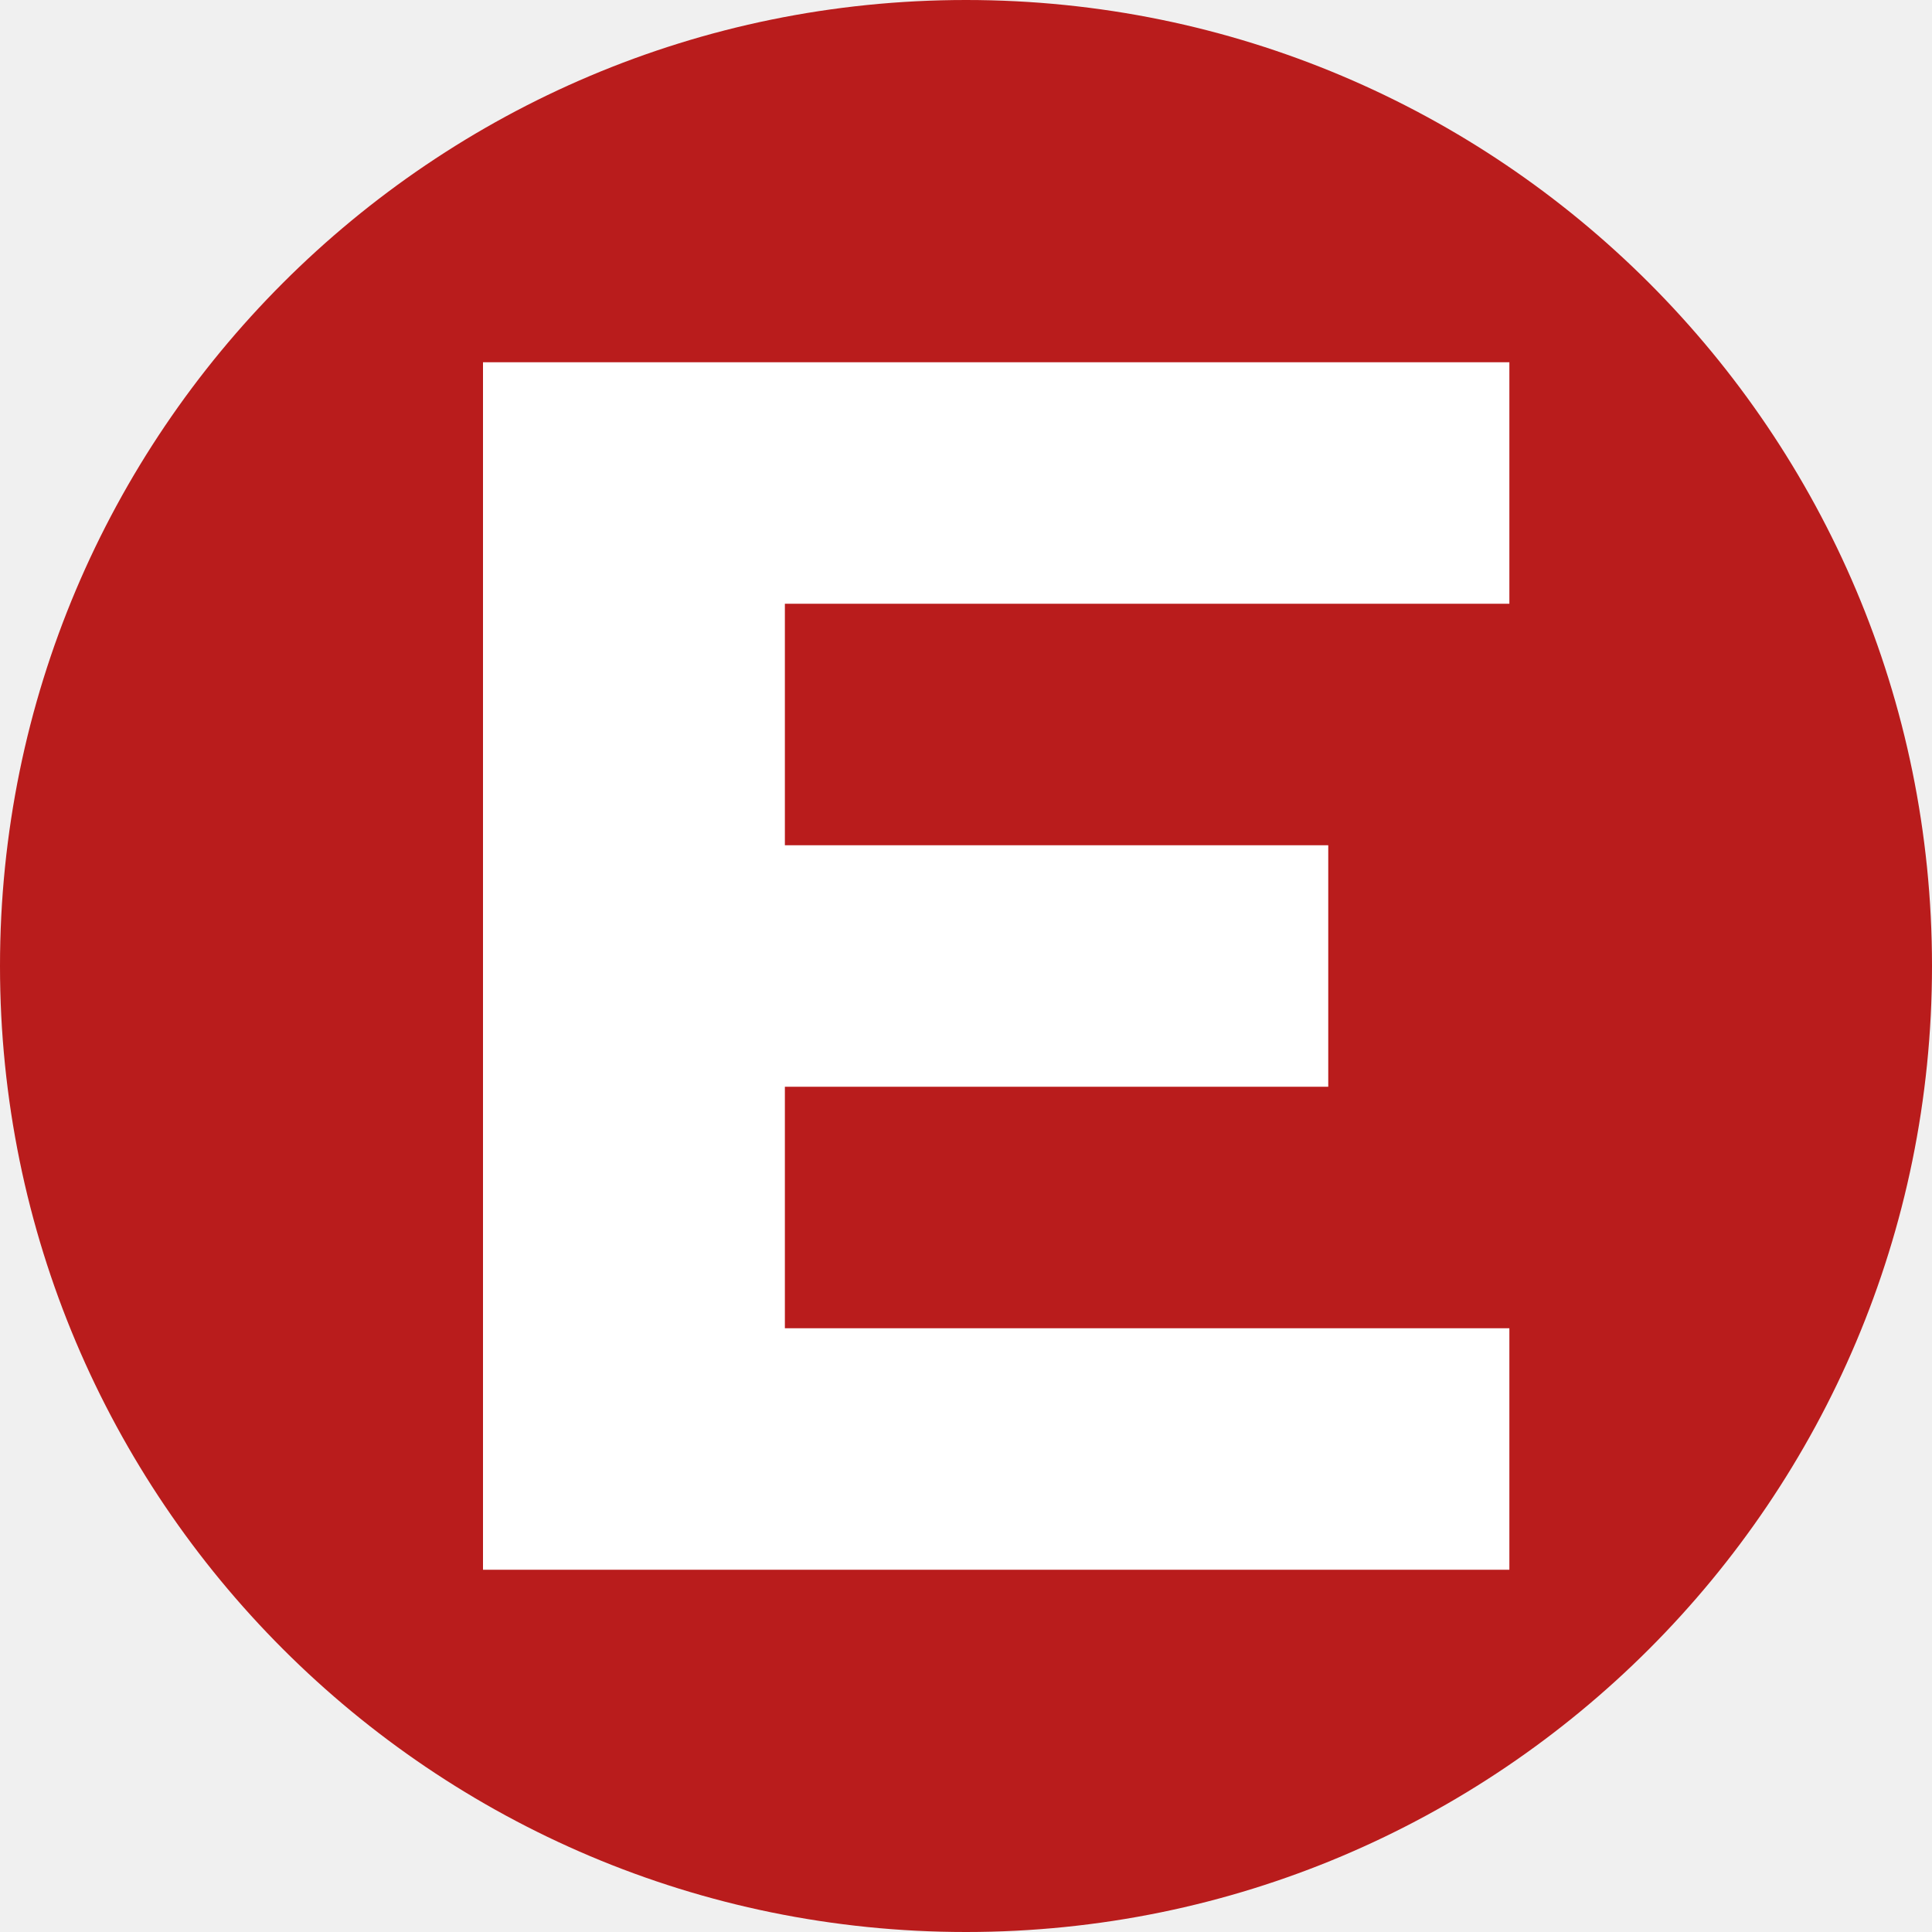
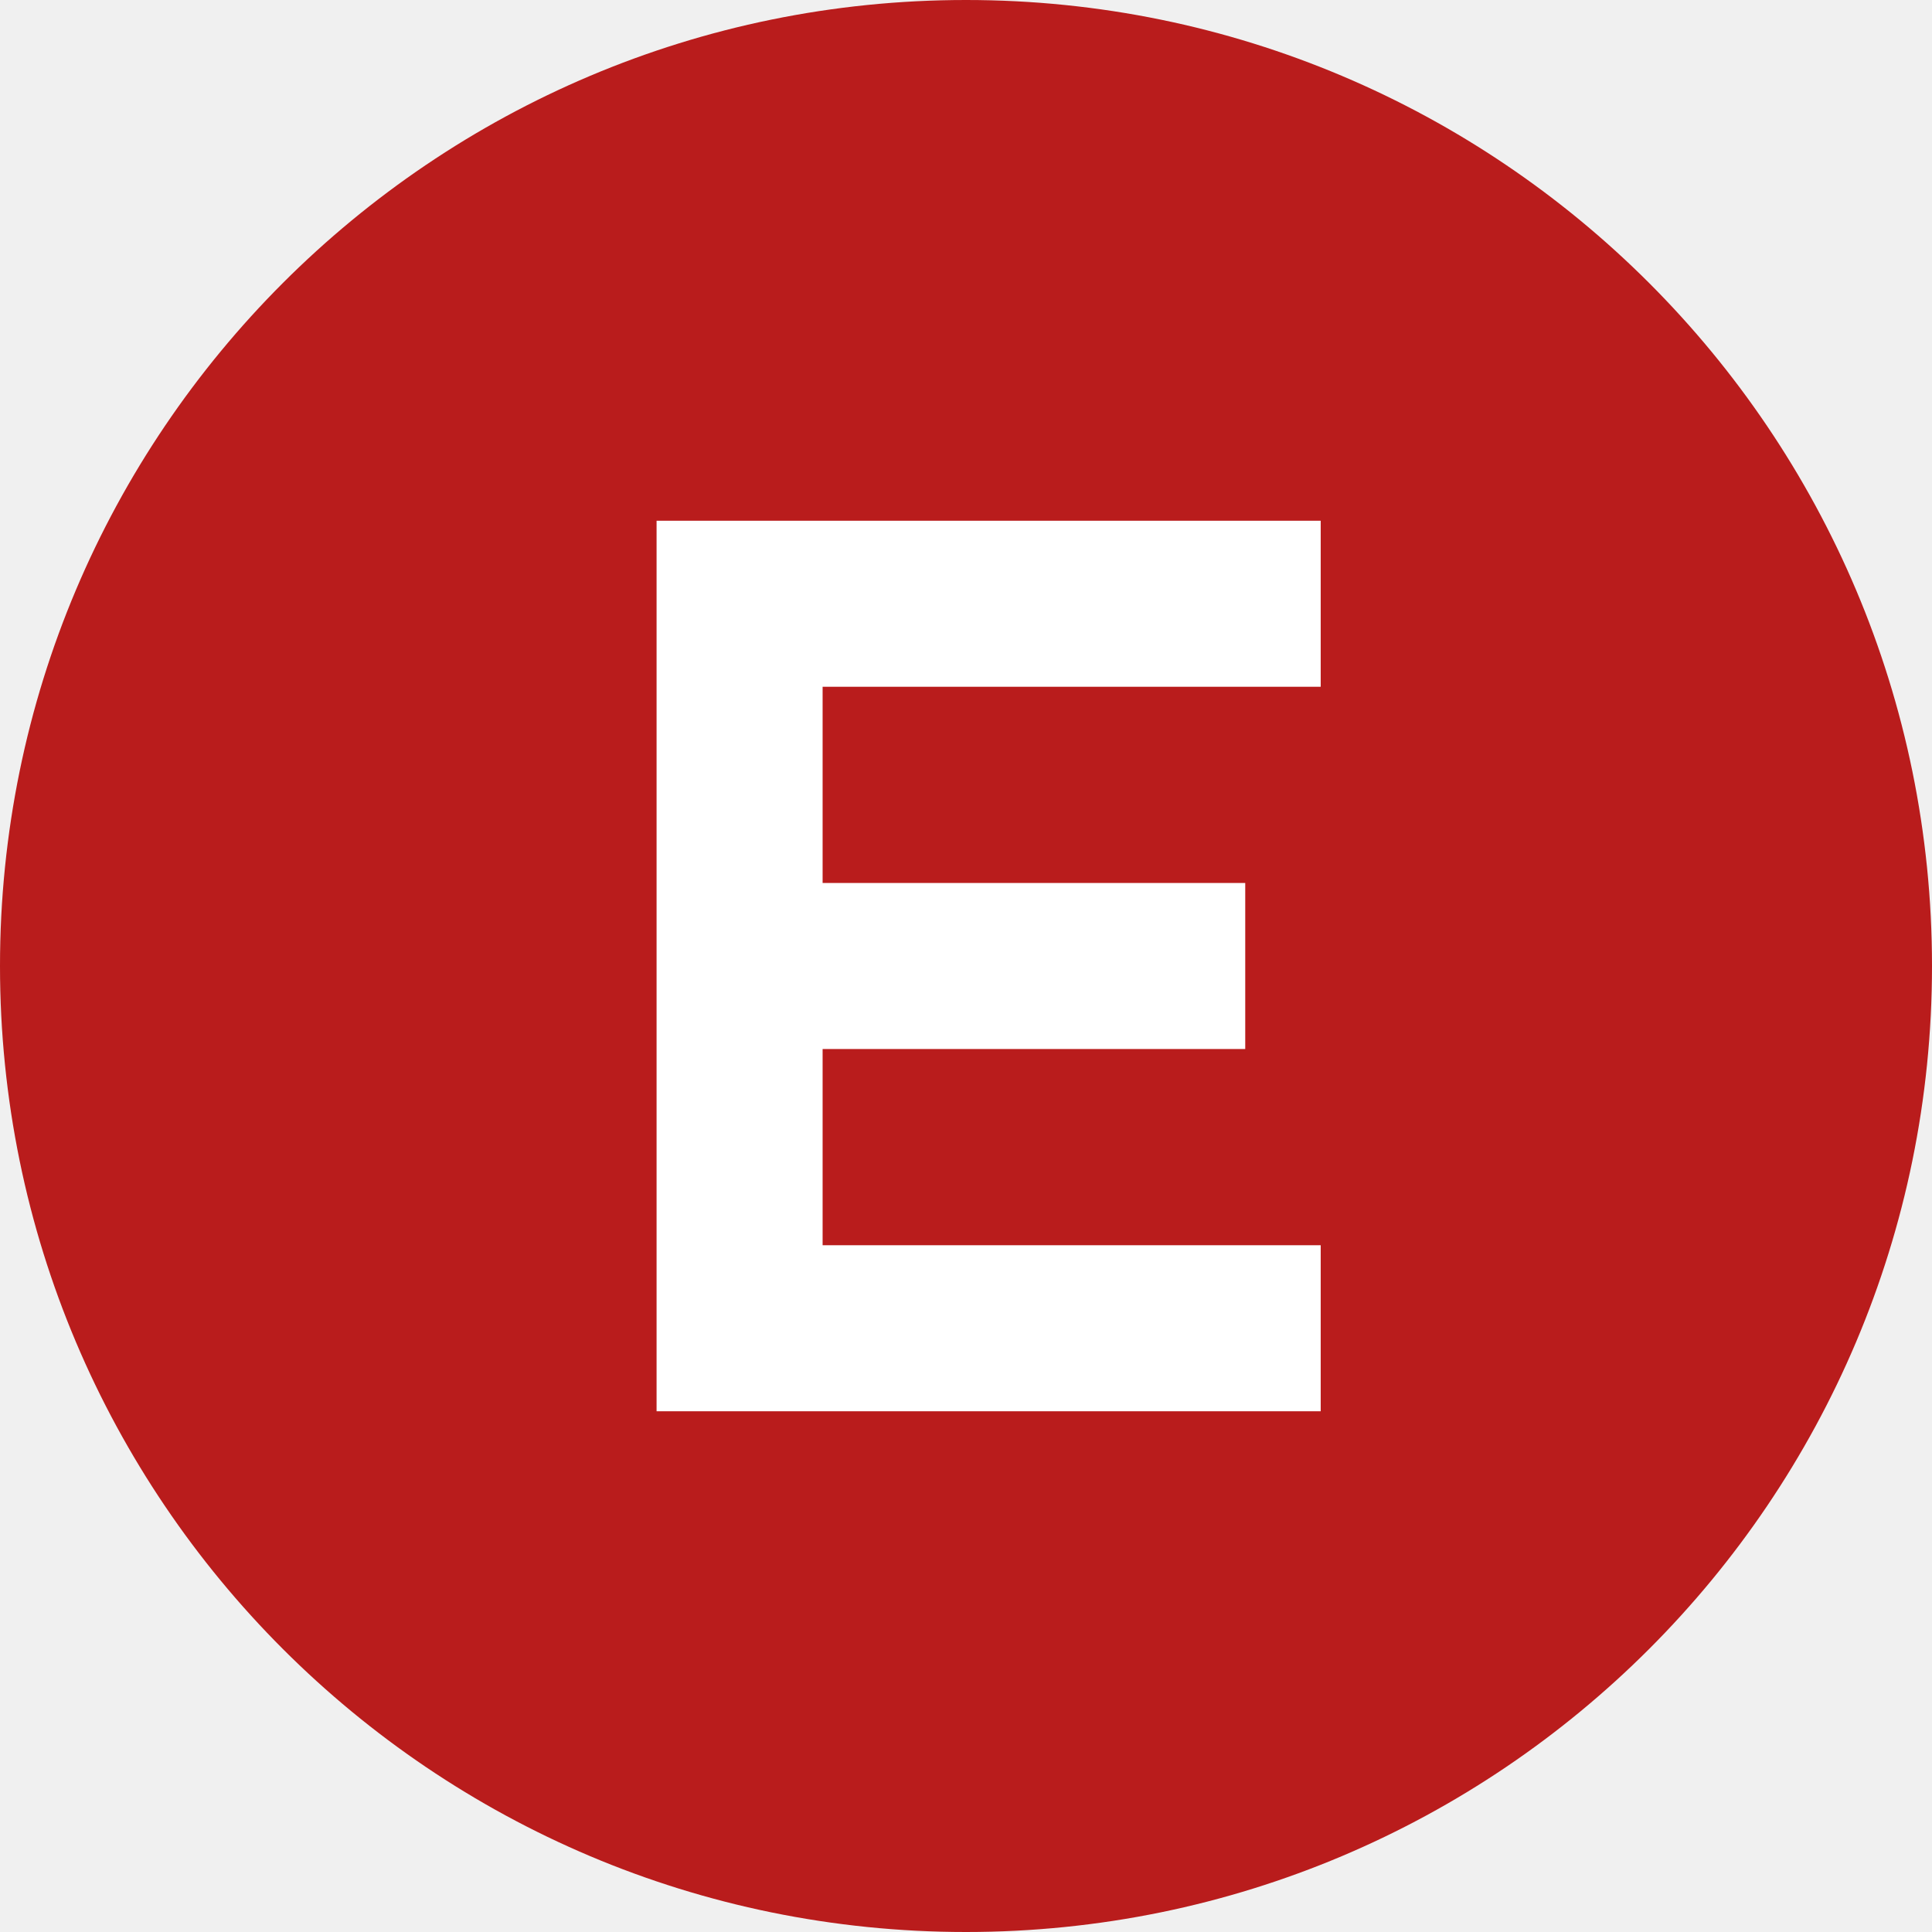
<svg xmlns="http://www.w3.org/2000/svg" width="512" height="512" viewBox="0 0 512 512" fill="none">
  <circle cx="256" cy="256" r="256" fill="#B91C1C" />
-   <path d="M128 96H400V160H208V224H352V288H208V352H400V416H128V96Z" fill="white" />
+   <path d="M174 138H350V182H218V234H330V278H218V330H350V374H174V138Z" fill="white" />
</svg>
